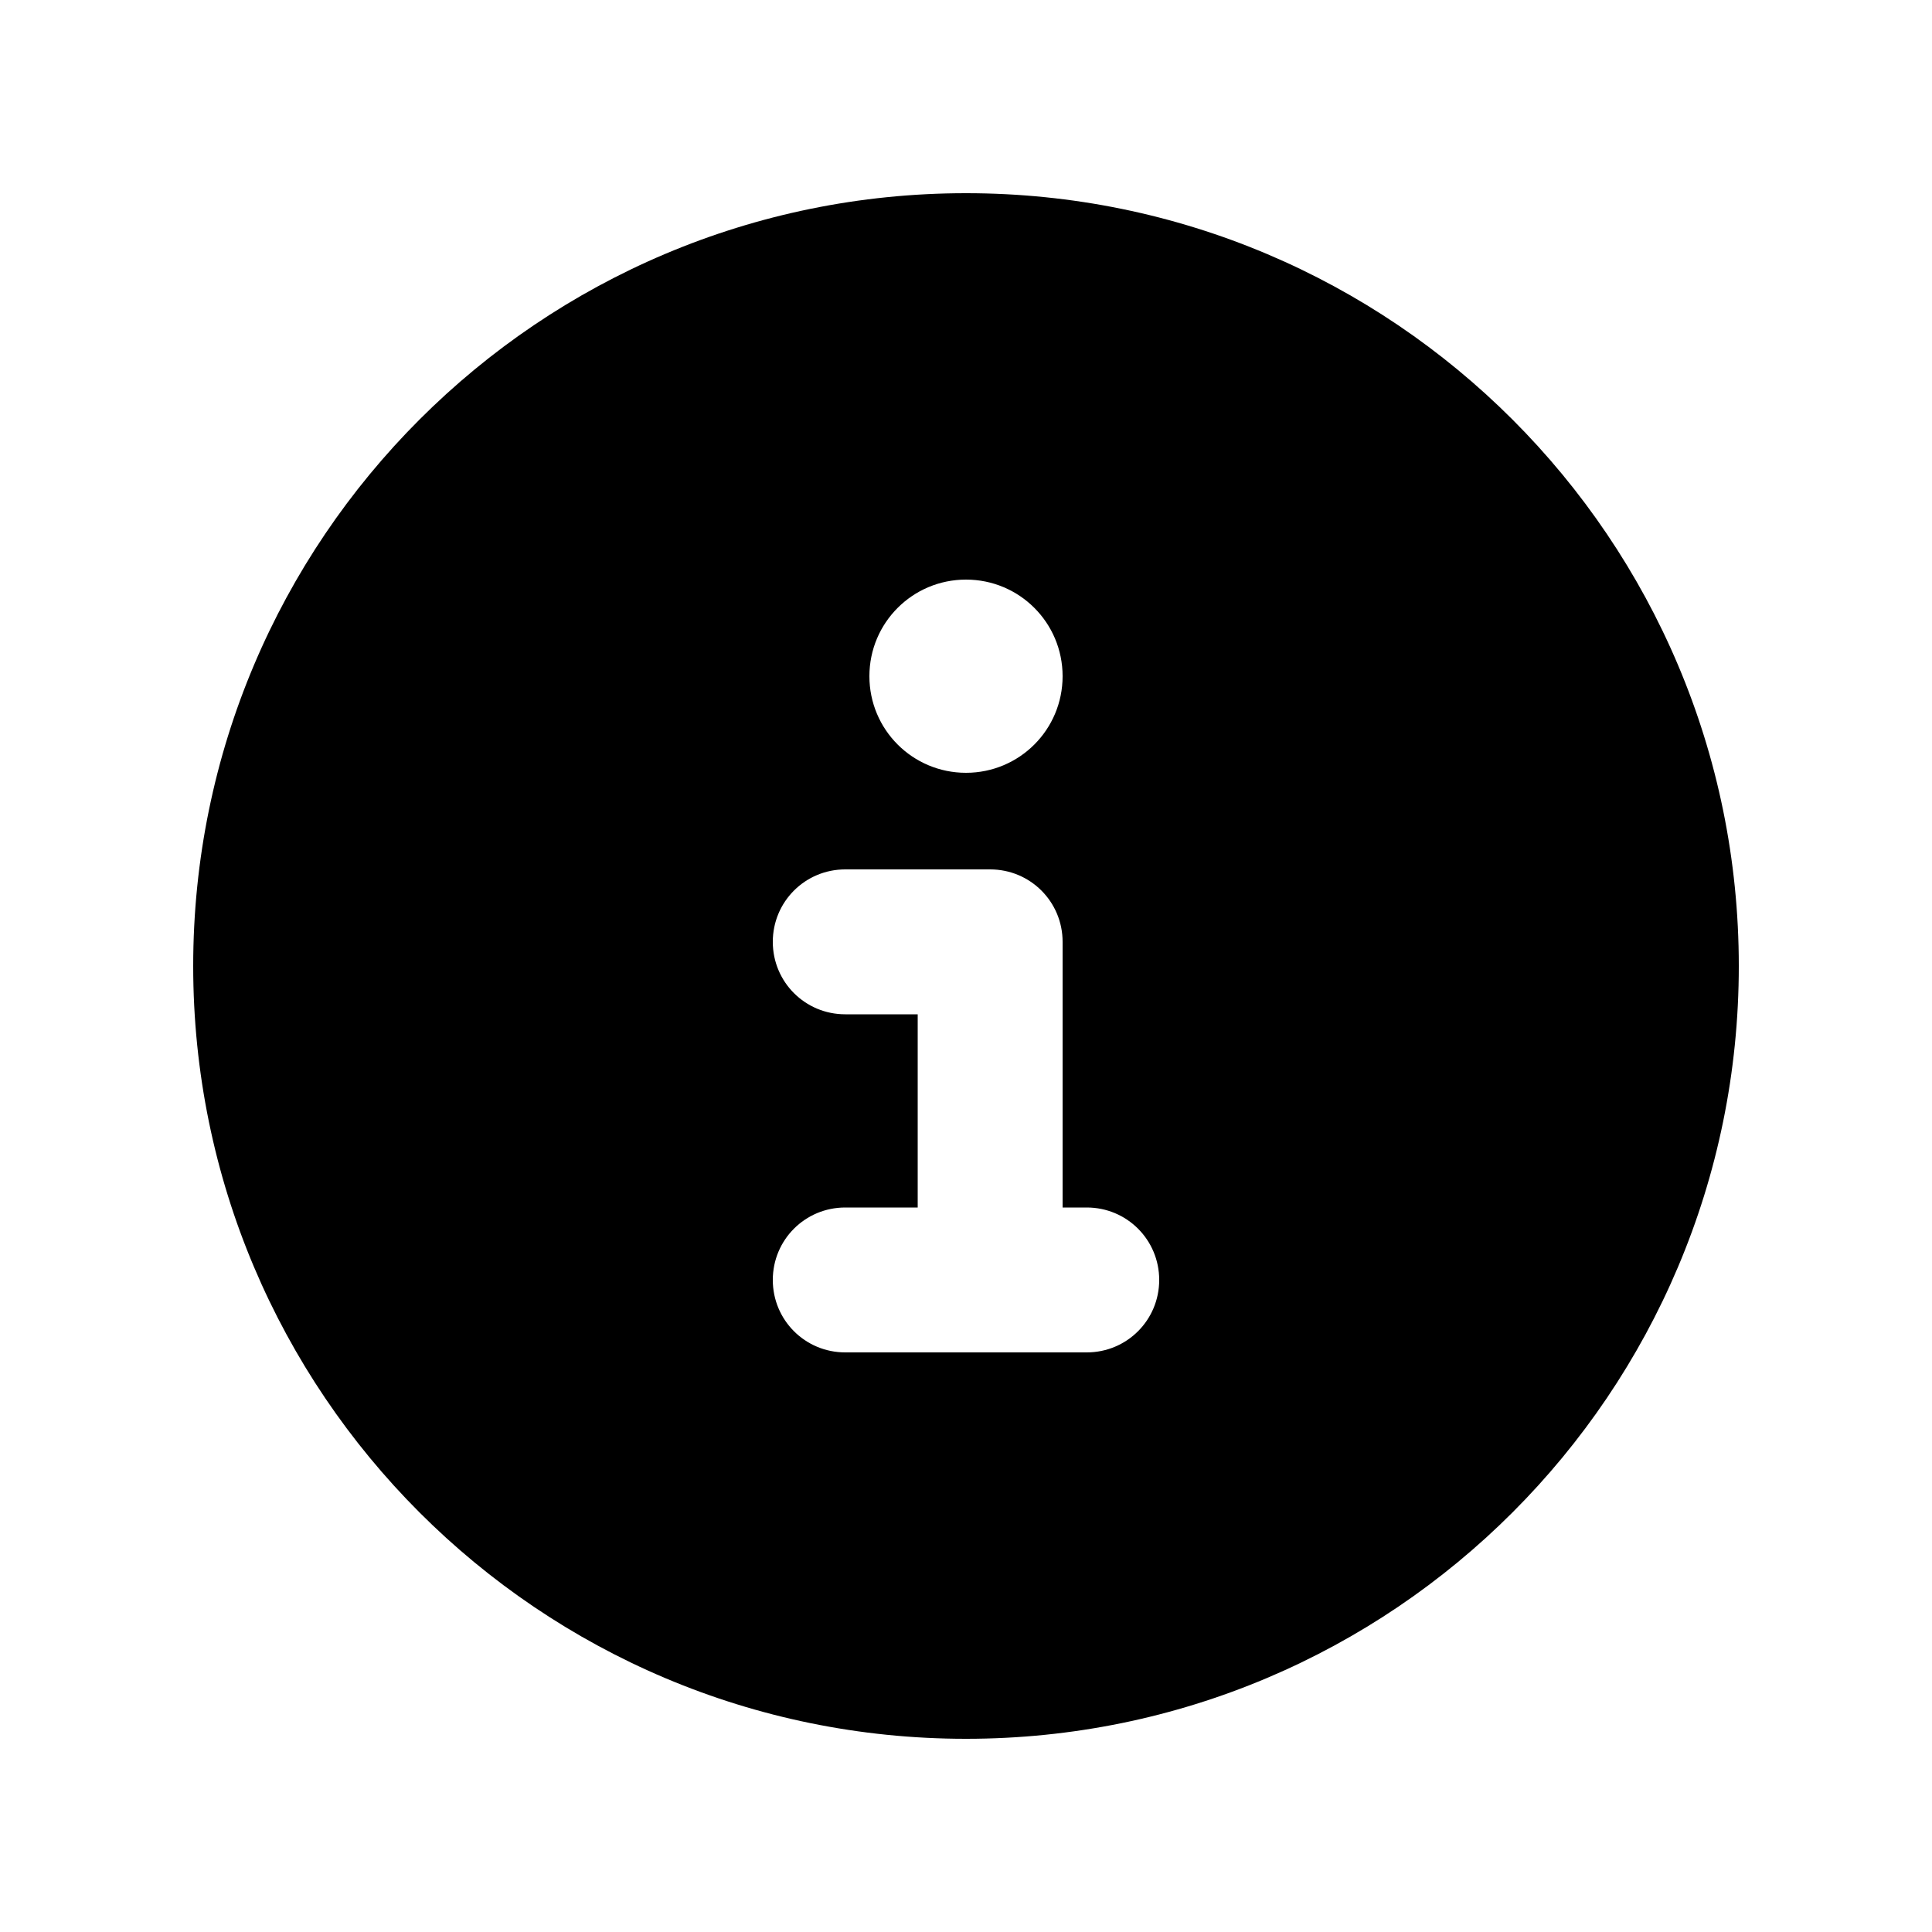
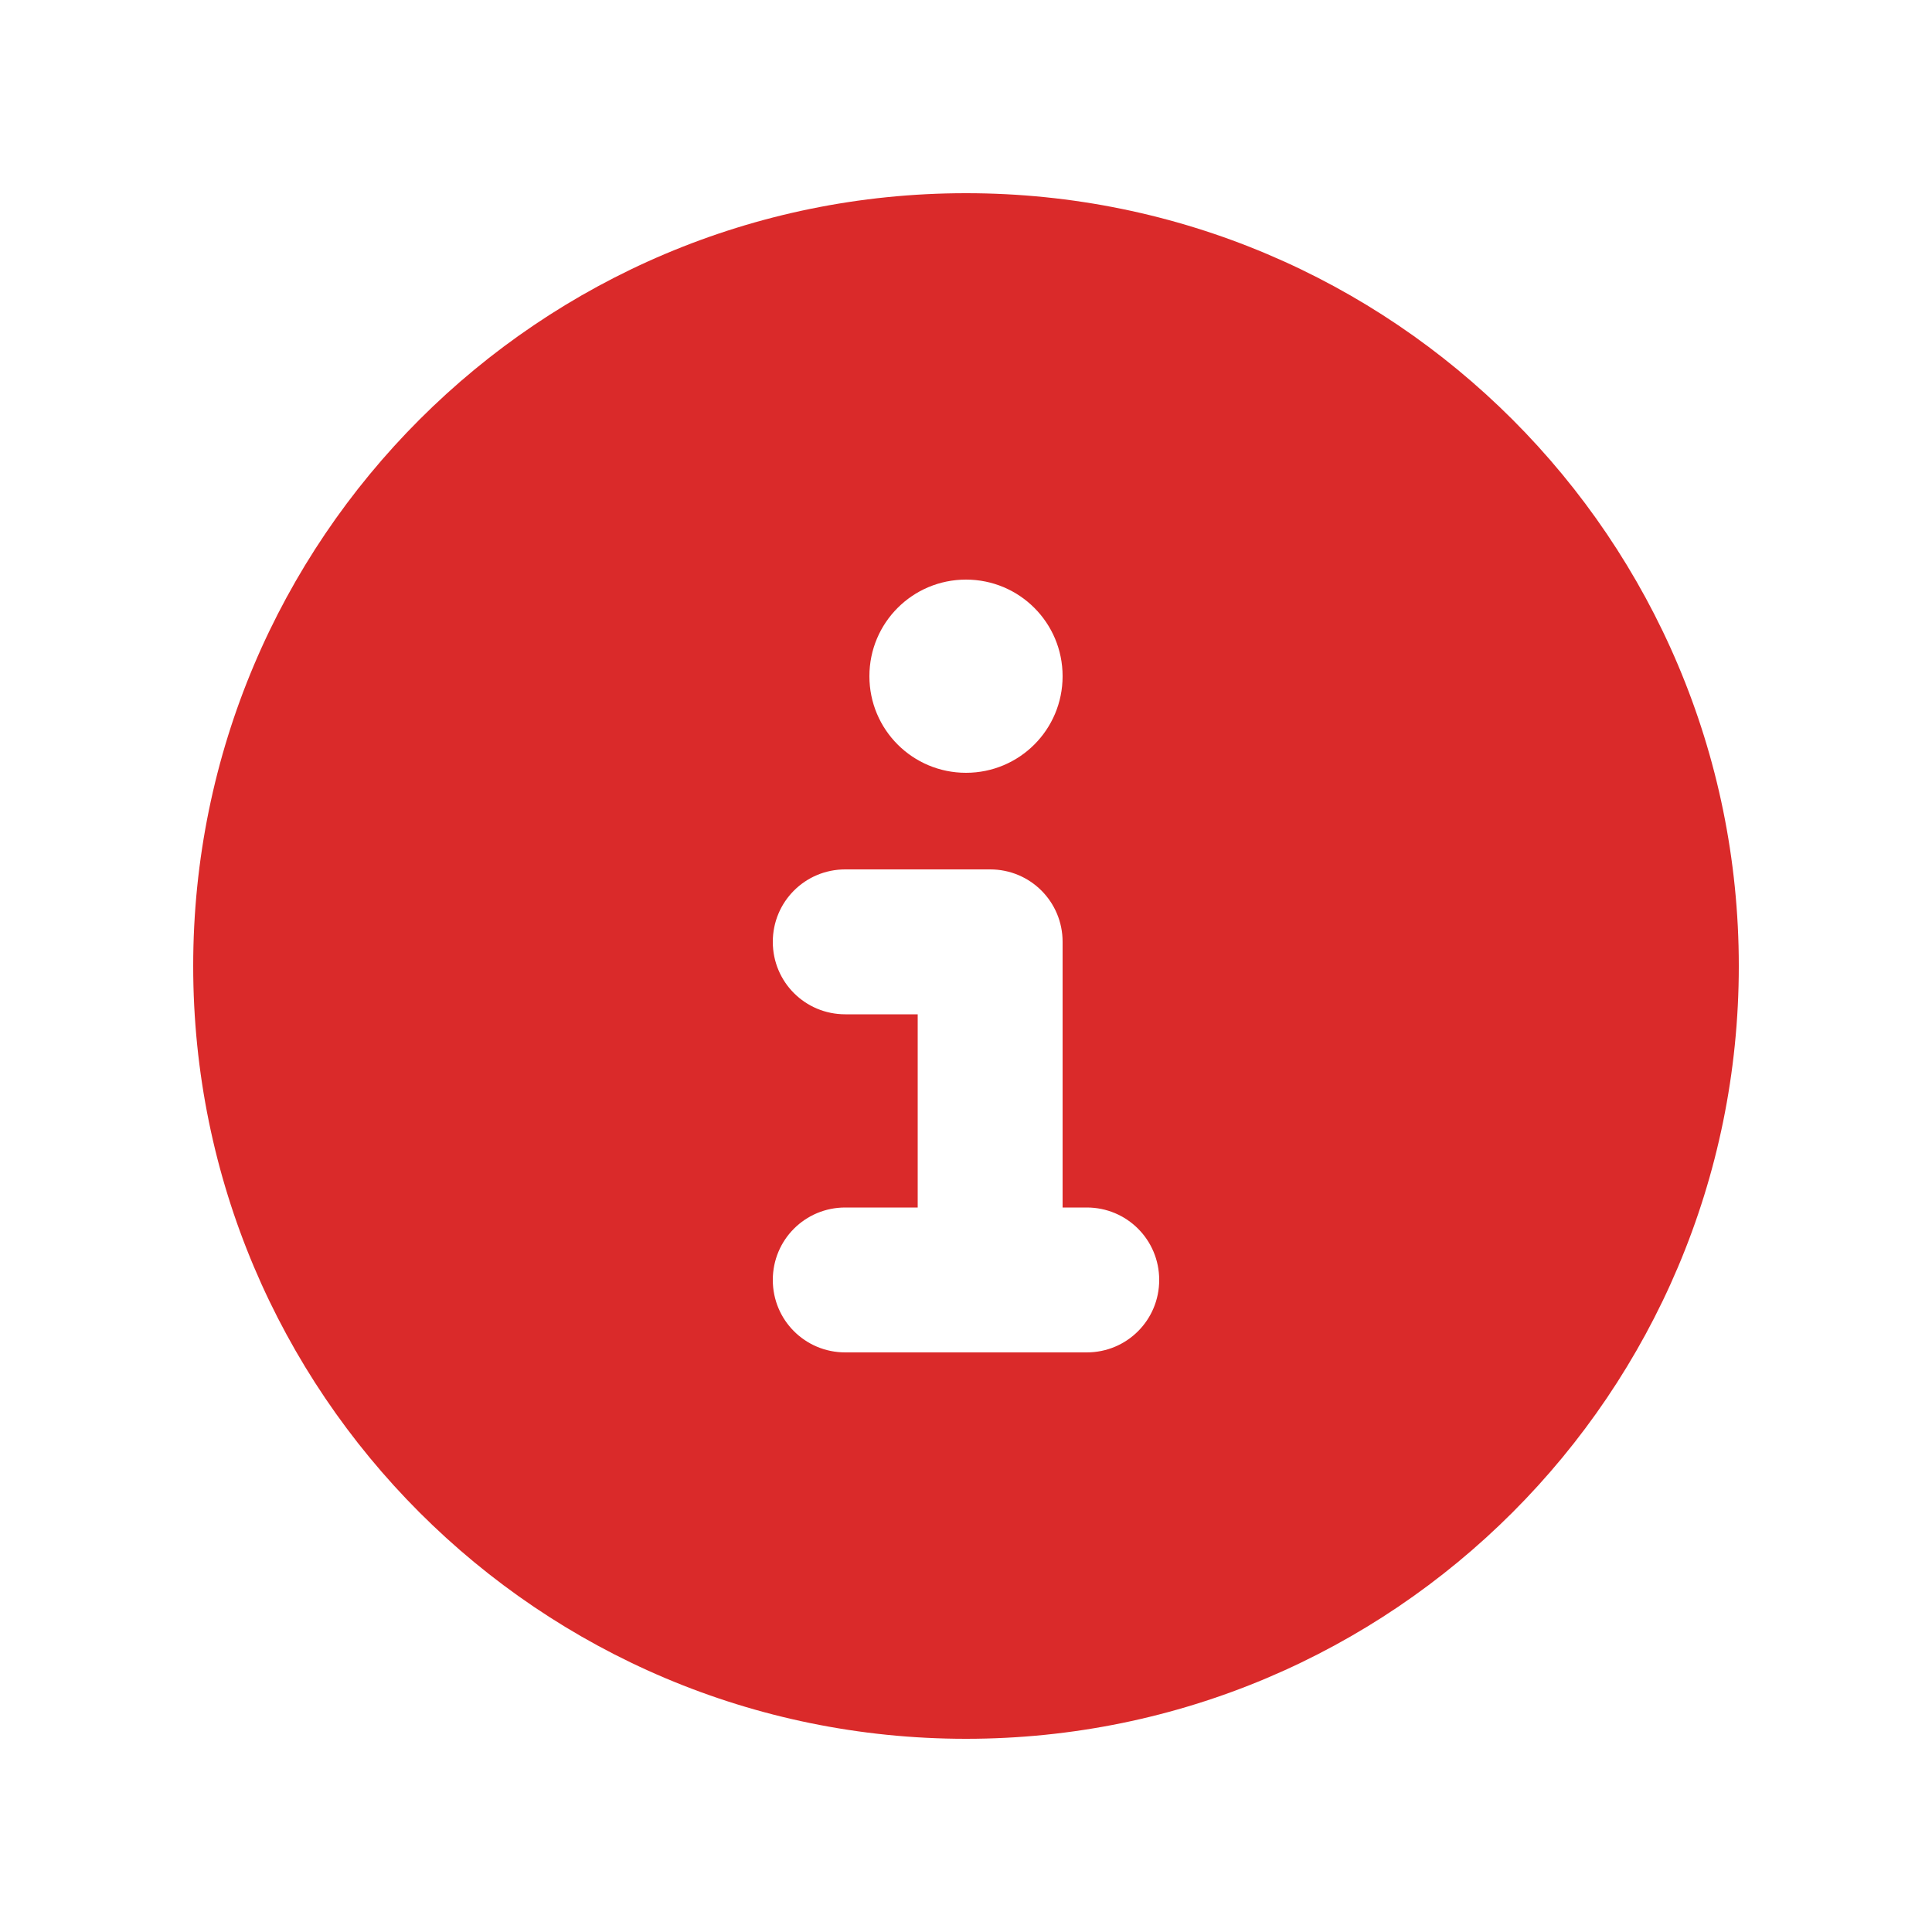
<svg xmlns="http://www.w3.org/2000/svg" viewBox="0 0 640 640">
-   <path d="M320 576C461.4 576 576 461.4 576 320C576 178.6 461.4 64 320 64C178.6 64 64 178.6 64 320C64 461.4 178.6 576 320 576zM288 224C288 206.3 302.3 192 320 192C337.7 192 352 206.3 352 224C352 241.7 337.7 256 320 256C302.3 256 288 241.7 288 224zM280 288L328 288C341.3 288 352 298.7 352 312L352 400L360 400C373.3 400 384 410.7 384 424C384 437.3 373.3 448 360 448L280 448C266.7 448 256 437.3 256 424C256 410.7 266.7 400 280 400L304 400L304 336L280 336C266.7 336 256 325.3 256 312C256 298.7 266.7 288 280 288z" />
+   <path fill="#da2a2a" d="M320 576C461.4 576 576 461.4 576 320C576 178.6 461.4 64 320 64C178.6 64 64 178.6 64 320C64 461.4 178.6 576 320 576zM288 224C288 206.3 302.3 192 320 192C337.7 192 352 206.3 352 224C352 241.7 337.7 256 320 256C302.3 256 288 241.7 288 224zM280 288L328 288C341.3 288 352 298.7 352 312L352 400L360 400C373.3 400 384 410.7 384 424C384 437.3 373.3 448 360 448L280 448C266.7 448 256 437.3 256 424C256 410.7 266.7 400 280 400L304 400L304 336L280 336C266.7 336 256 325.3 256 312C256 298.7 266.7 288 280 288z" />
</svg>
